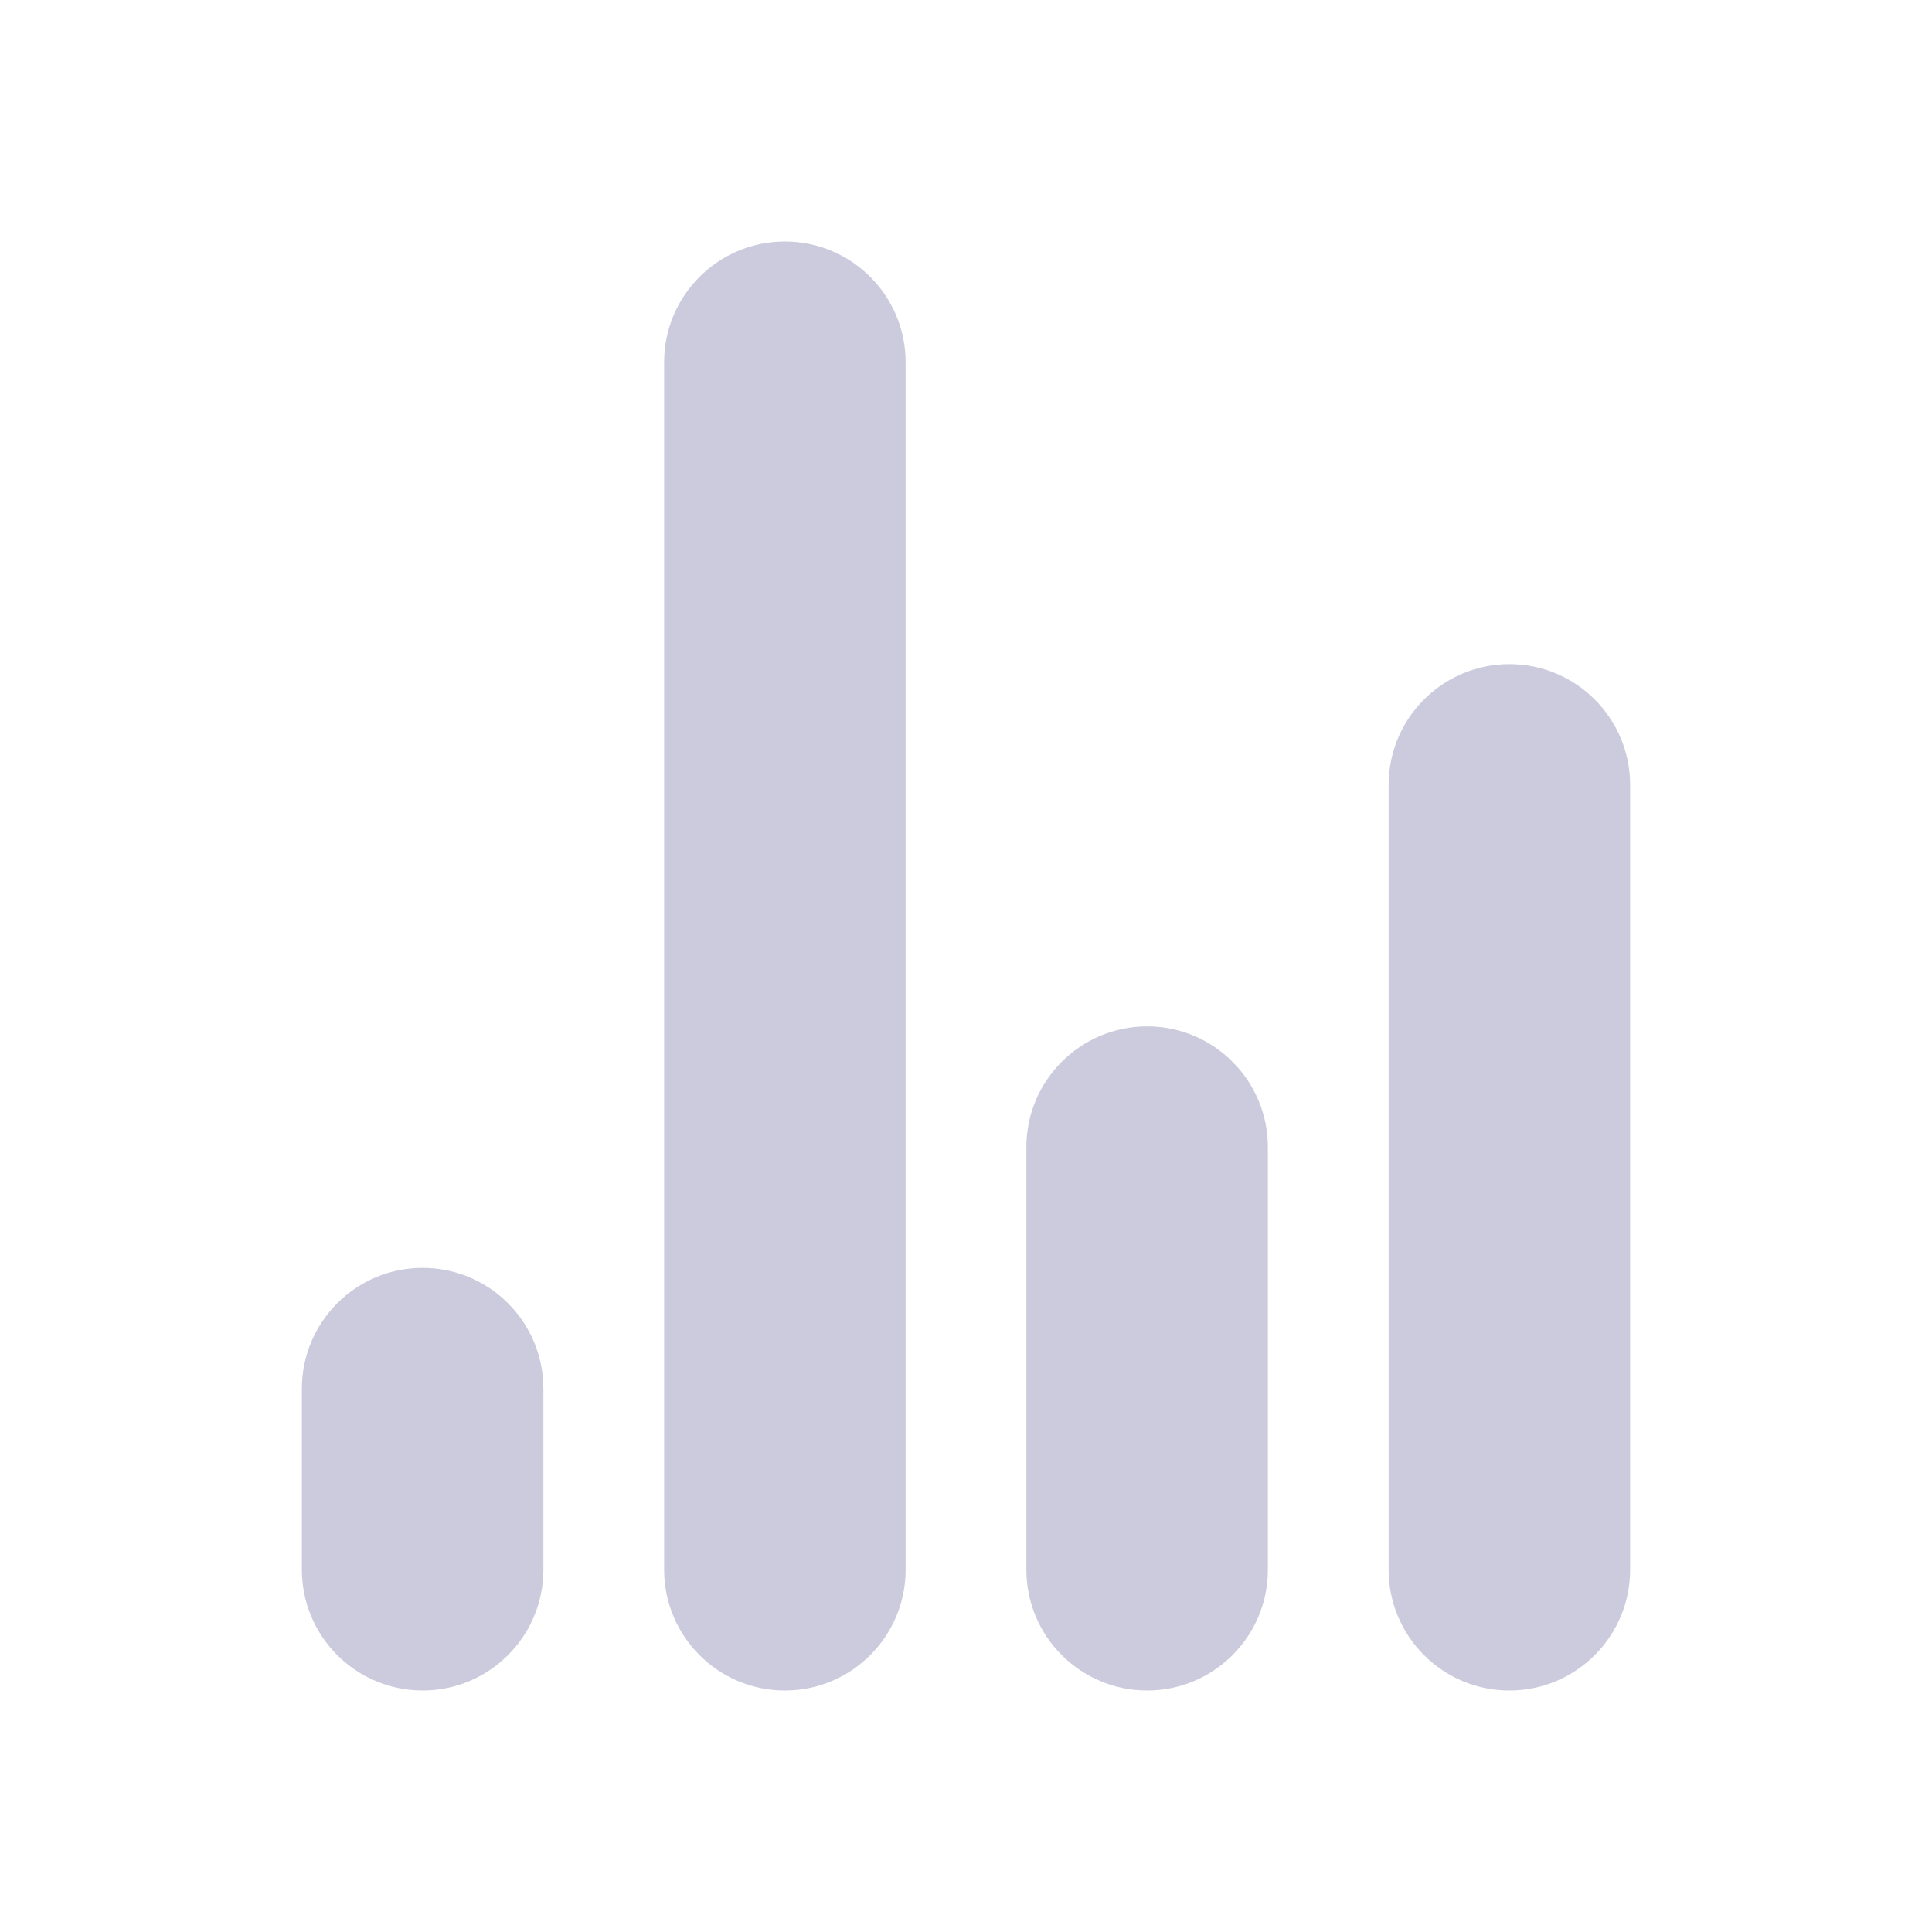
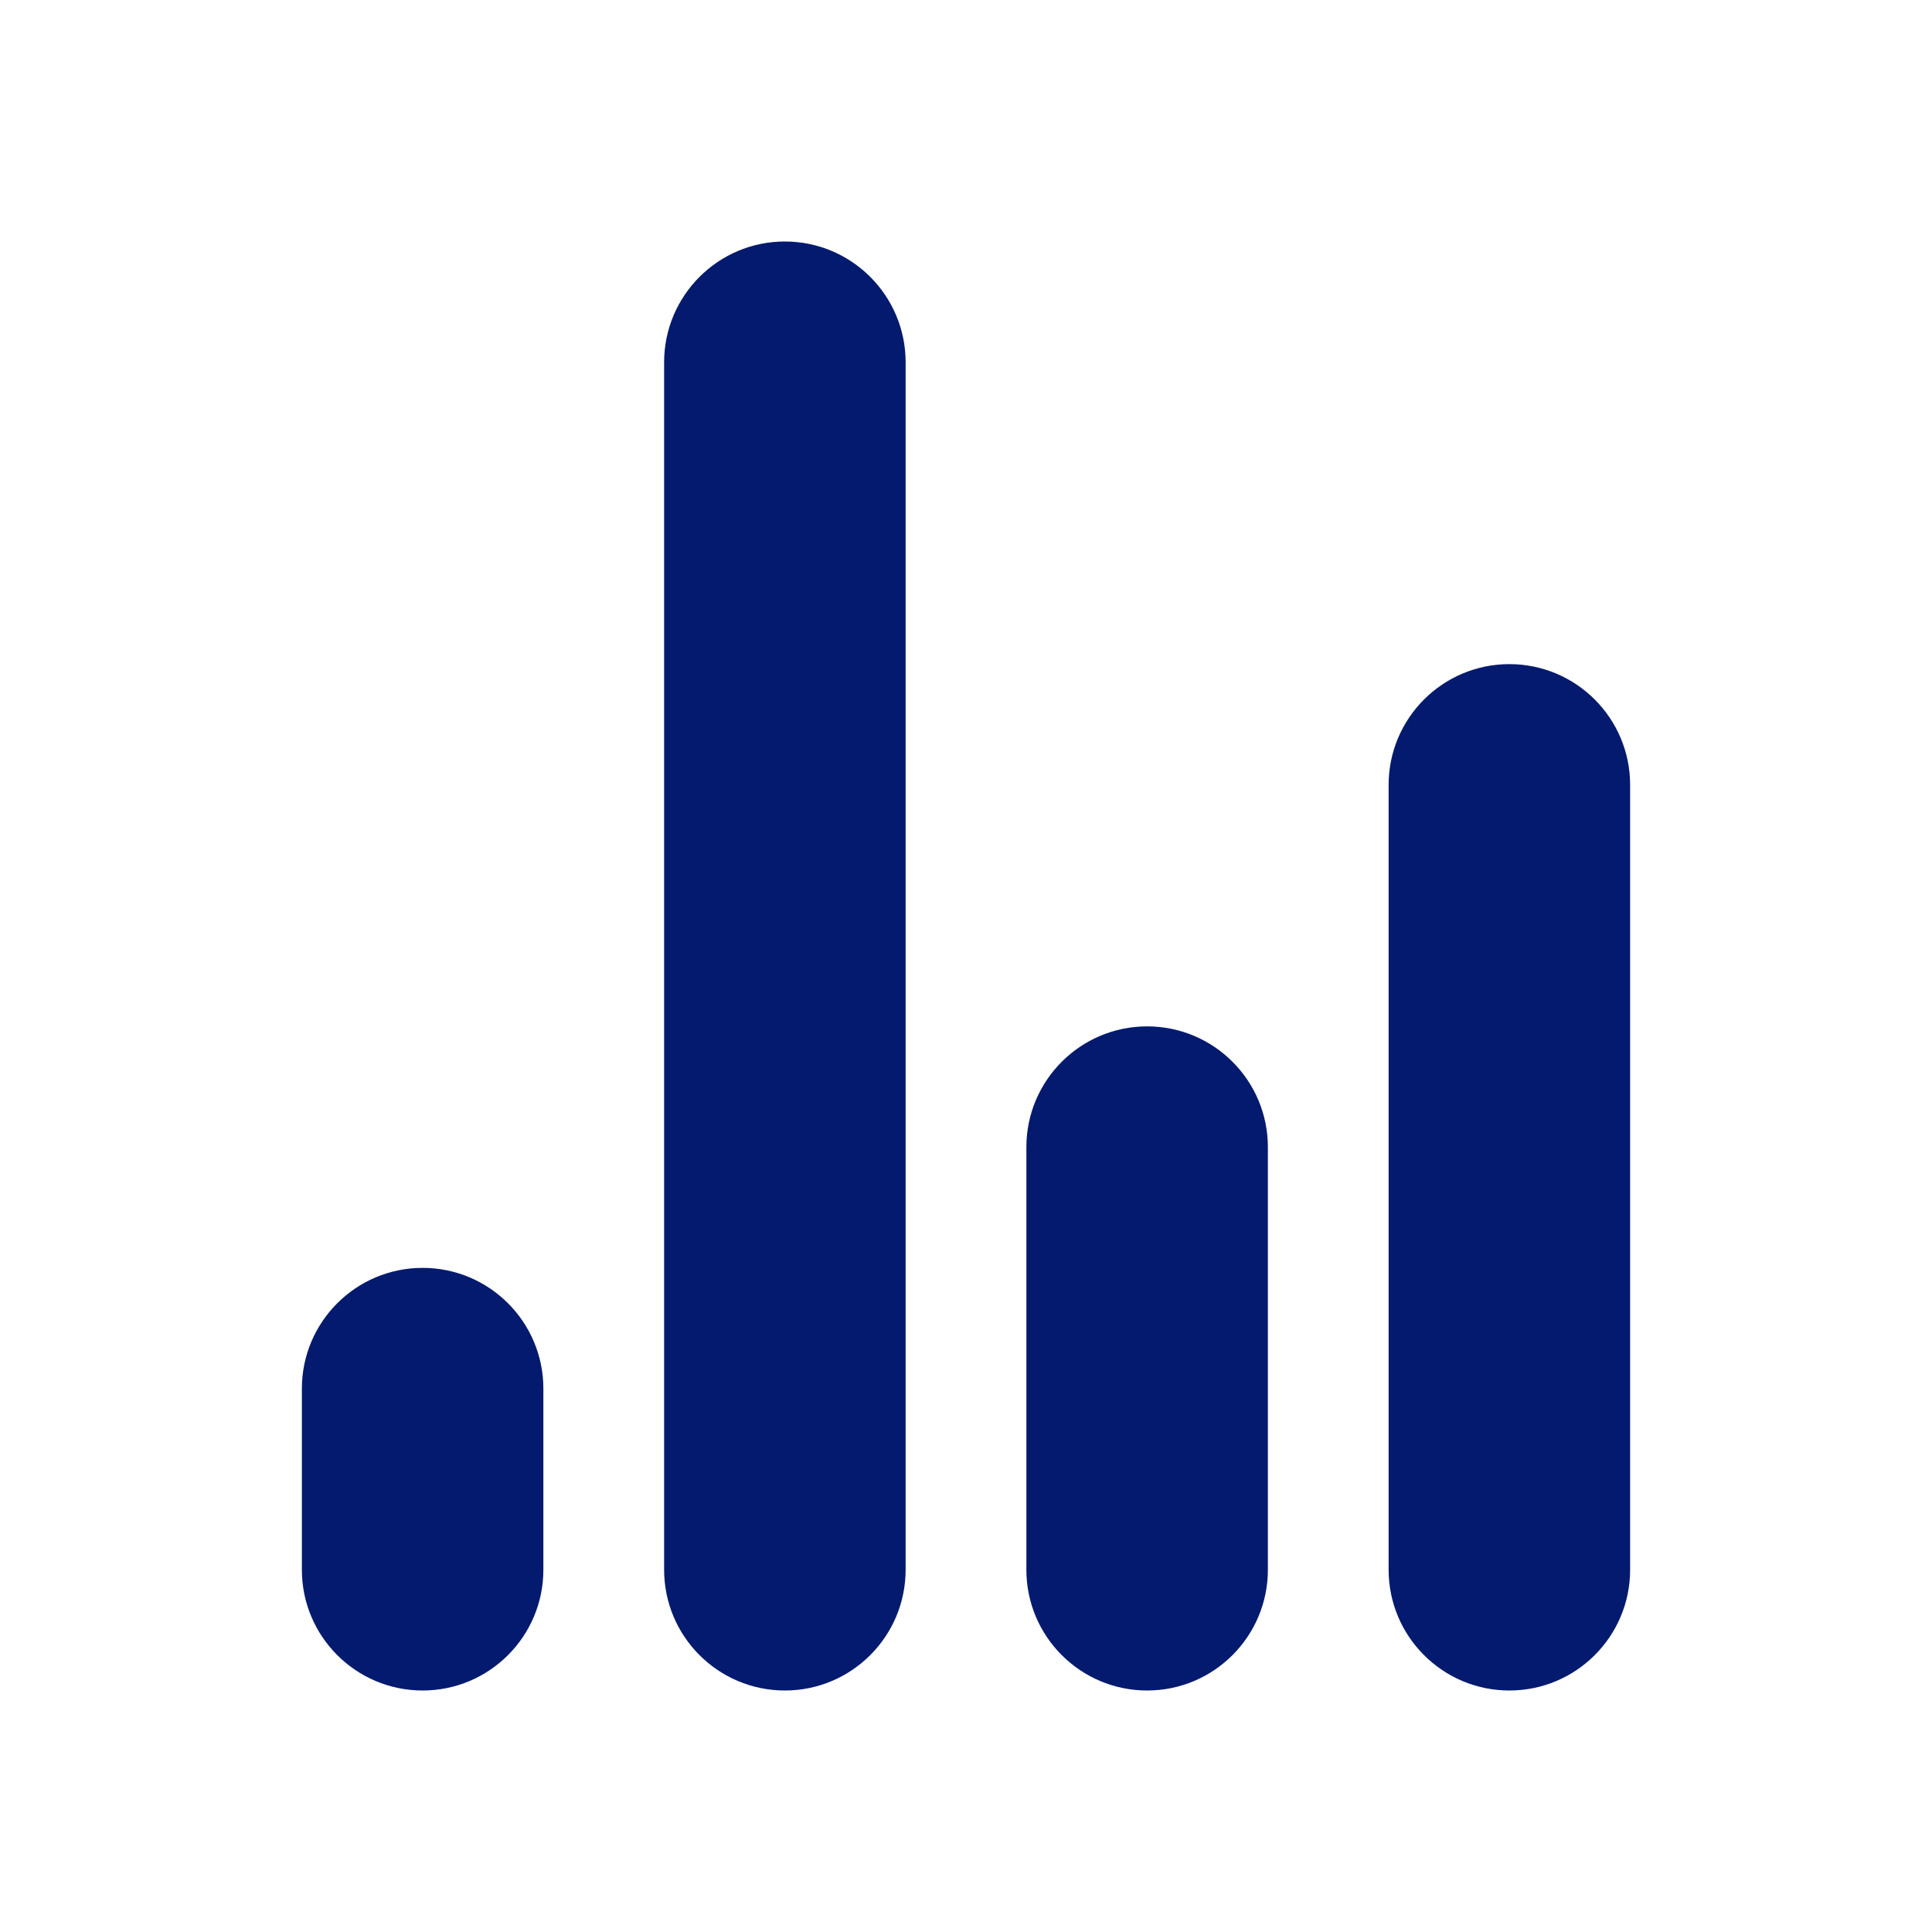
<svg xmlns="http://www.w3.org/2000/svg" width="24" height="24" viewBox="0 0 24 24" fill="none">
-   <path d="M8.25 4.5C8.25 3.672 8.922 3 9.75 3V3C10.578 3 11.25 3.672 11.25 4.5V19.5C11.25 20.328 10.578 21 9.75 21V21C8.922 21 8.25 20.328 8.25 19.5V4.5Z" fill="#CBCBDD" />
-   <path d="M3.75 17.25C3.75 16.422 4.422 15.75 5.25 15.75V15.75C6.078 15.75 6.75 16.422 6.75 17.25V19.5C6.75 20.328 6.078 21 5.25 21V21C4.422 21 3.75 20.328 3.75 19.5V17.25Z" fill="#CBCBDD" />
-   <path d="M12.75 14.25C12.75 13.422 13.422 12.75 14.25 12.75V12.75C15.078 12.75 15.75 13.422 15.75 14.25V19.5C15.75 20.328 15.078 21 14.25 21V21C13.422 21 12.75 20.328 12.75 19.5V14.25Z" fill="#CBCBDD" />
-   <path d="M17.25 9.75C17.25 8.922 17.922 8.25 18.75 8.25V8.25C19.578 8.25 20.25 8.922 20.25 9.75V19.5C20.25 20.328 19.578 21 18.75 21V21C17.922 21 17.25 20.328 17.25 19.5V9.75Z" fill="#CBCBDD" />
+   <path d="M8.25 4.5C8.25 3.672 8.922 3 9.75 3C10.578 3 11.25 3.672 11.25 4.5V19.5C11.25 20.328 10.578 21 9.75 21C8.922 21 8.25 20.328 8.25 19.5V4.5Z" fill="#031A6E" />
+   <path d="M3.75 17.25C3.75 16.422 4.422 15.75 5.25 15.75C6.078 15.75 6.75 16.422 6.75 17.25V19.5C6.75 20.328 6.078 21 5.25 21C4.422 21 3.75 20.328 3.75 19.5V17.25Z" fill="#031A6E" />
+   <path d="M12.75 14.25C12.75 13.422 13.422 12.75 14.25 12.75C15.078 12.75 15.75 13.422 15.75 14.25V19.5C15.75 20.328 15.078 21 14.25 21C13.422 21 12.75 20.328 12.75 19.5V14.25Z" fill="#031A6E" />
+   <path d="M17.25 9.75C17.25 8.922 17.922 8.25 18.75 8.25C19.578 8.25 20.25 8.922 20.25 9.75V19.5C20.25 20.328 19.578 21 18.75 21C17.922 21 17.25 20.328 17.25 19.5V9.75Z" fill="#031A6E" />
</svg>
